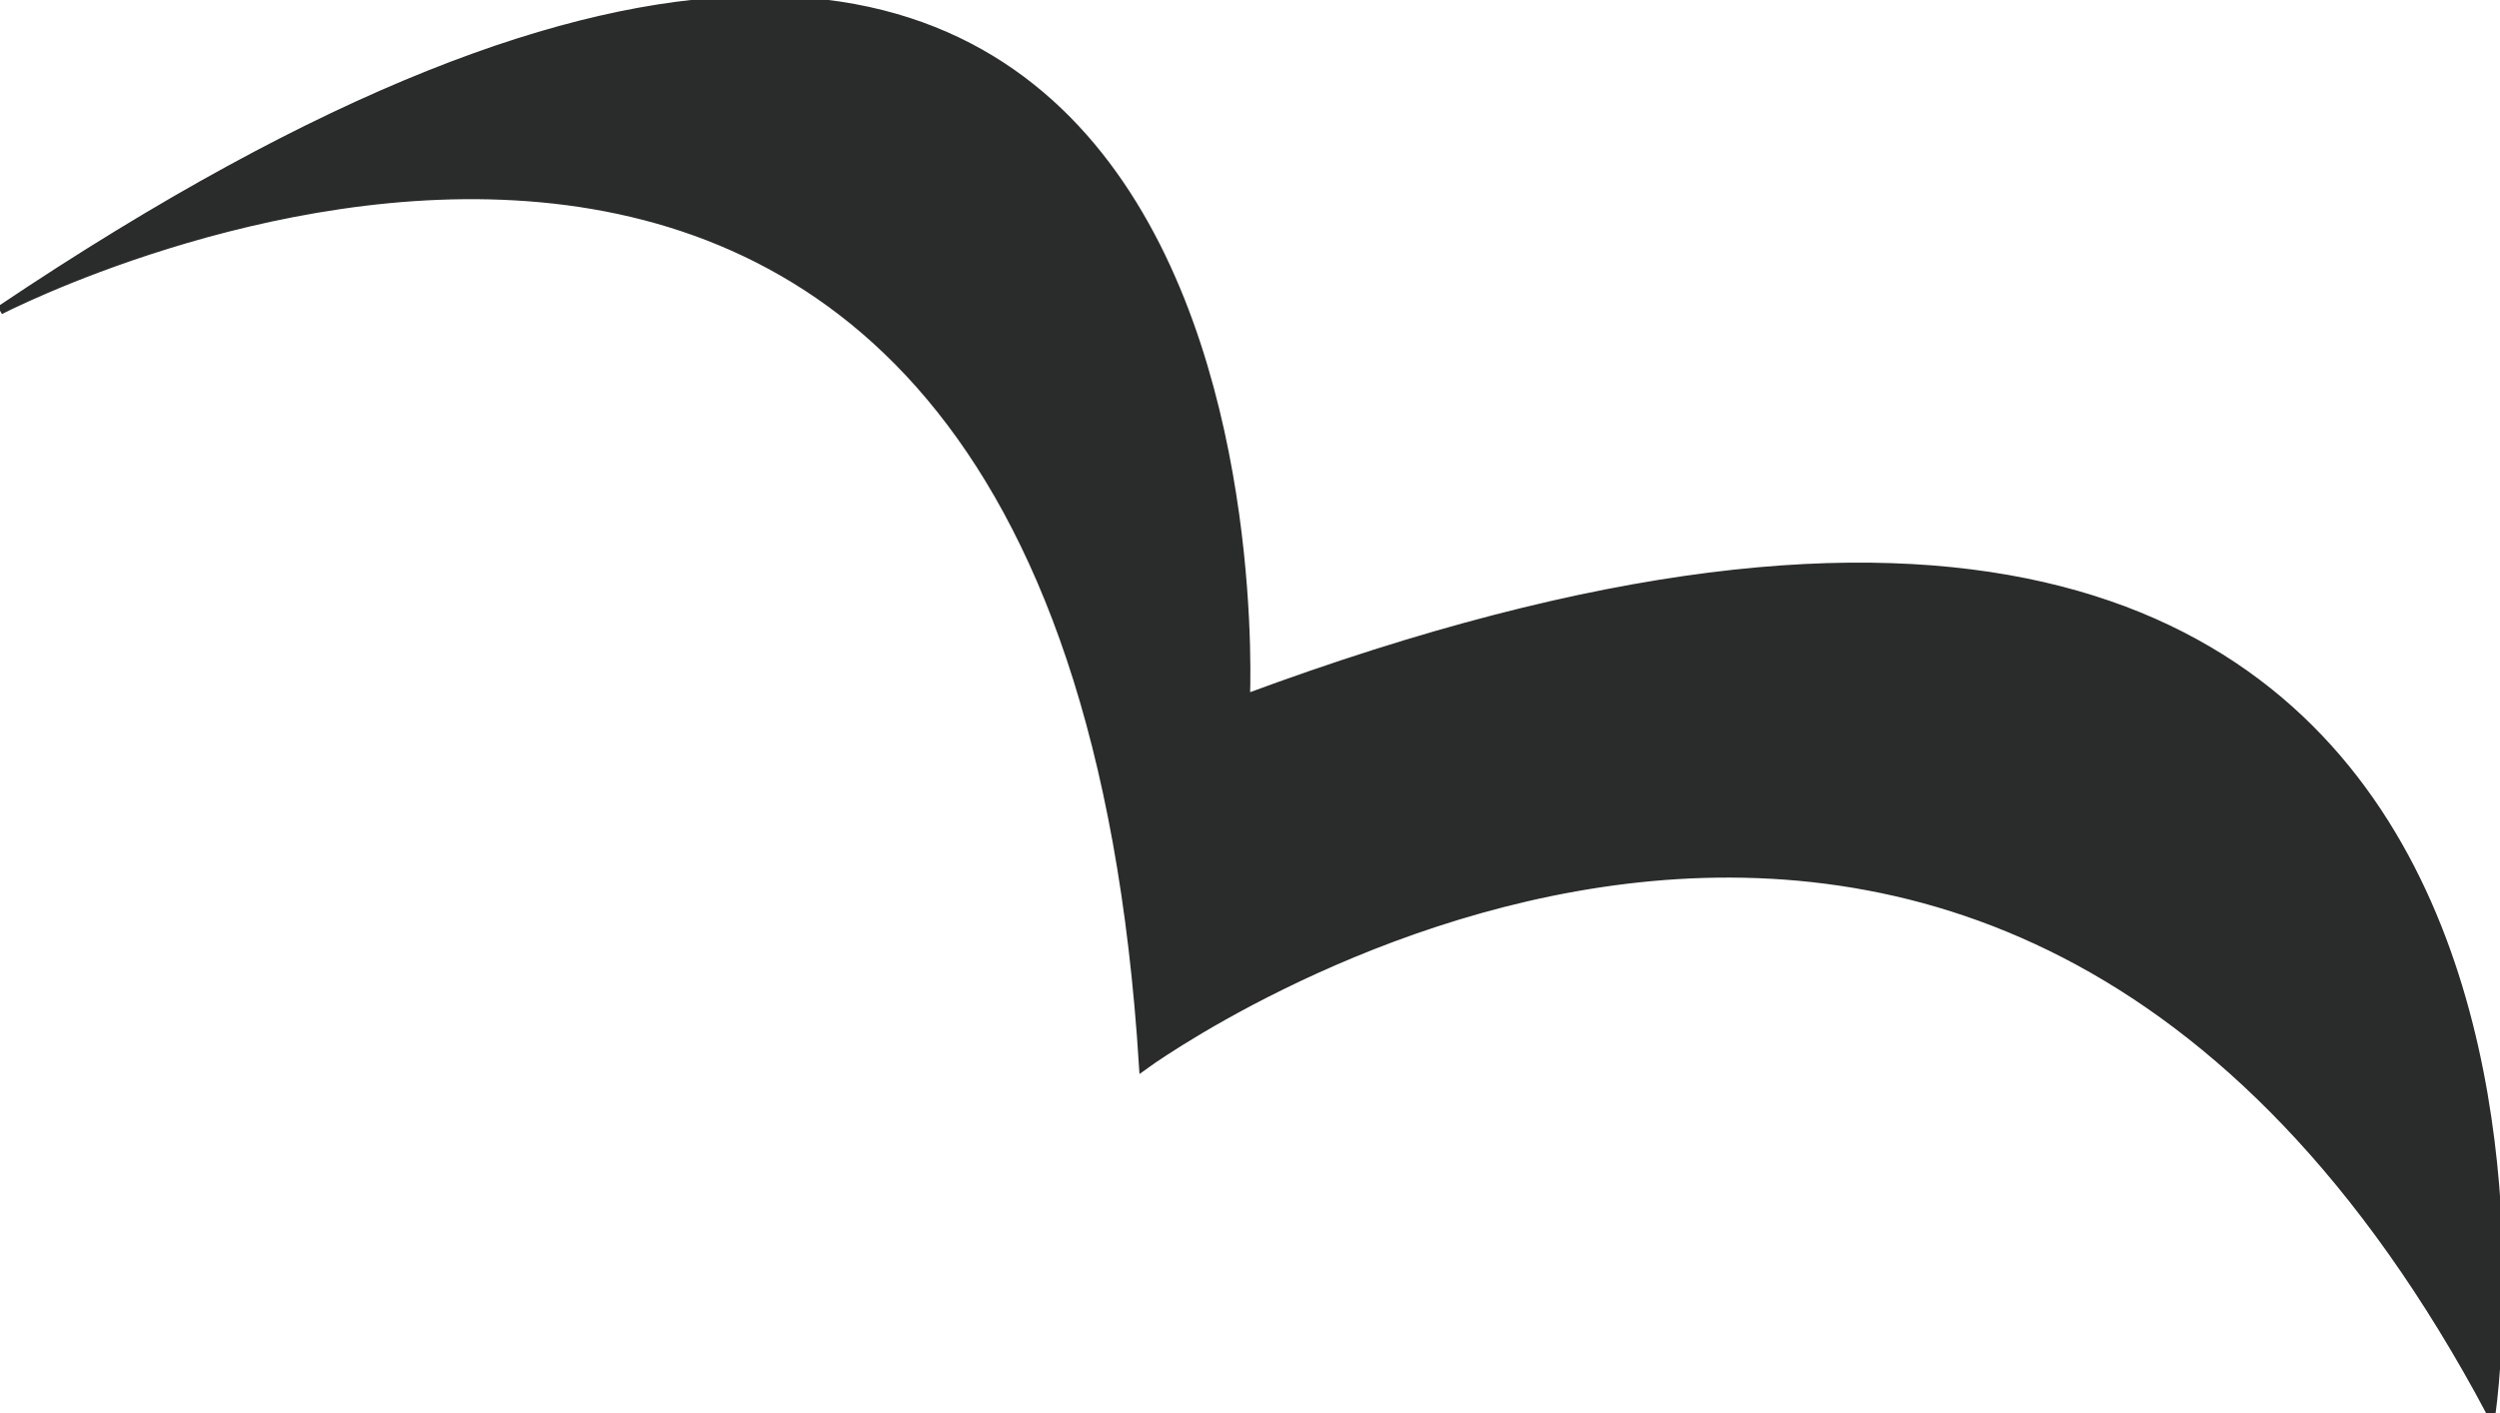
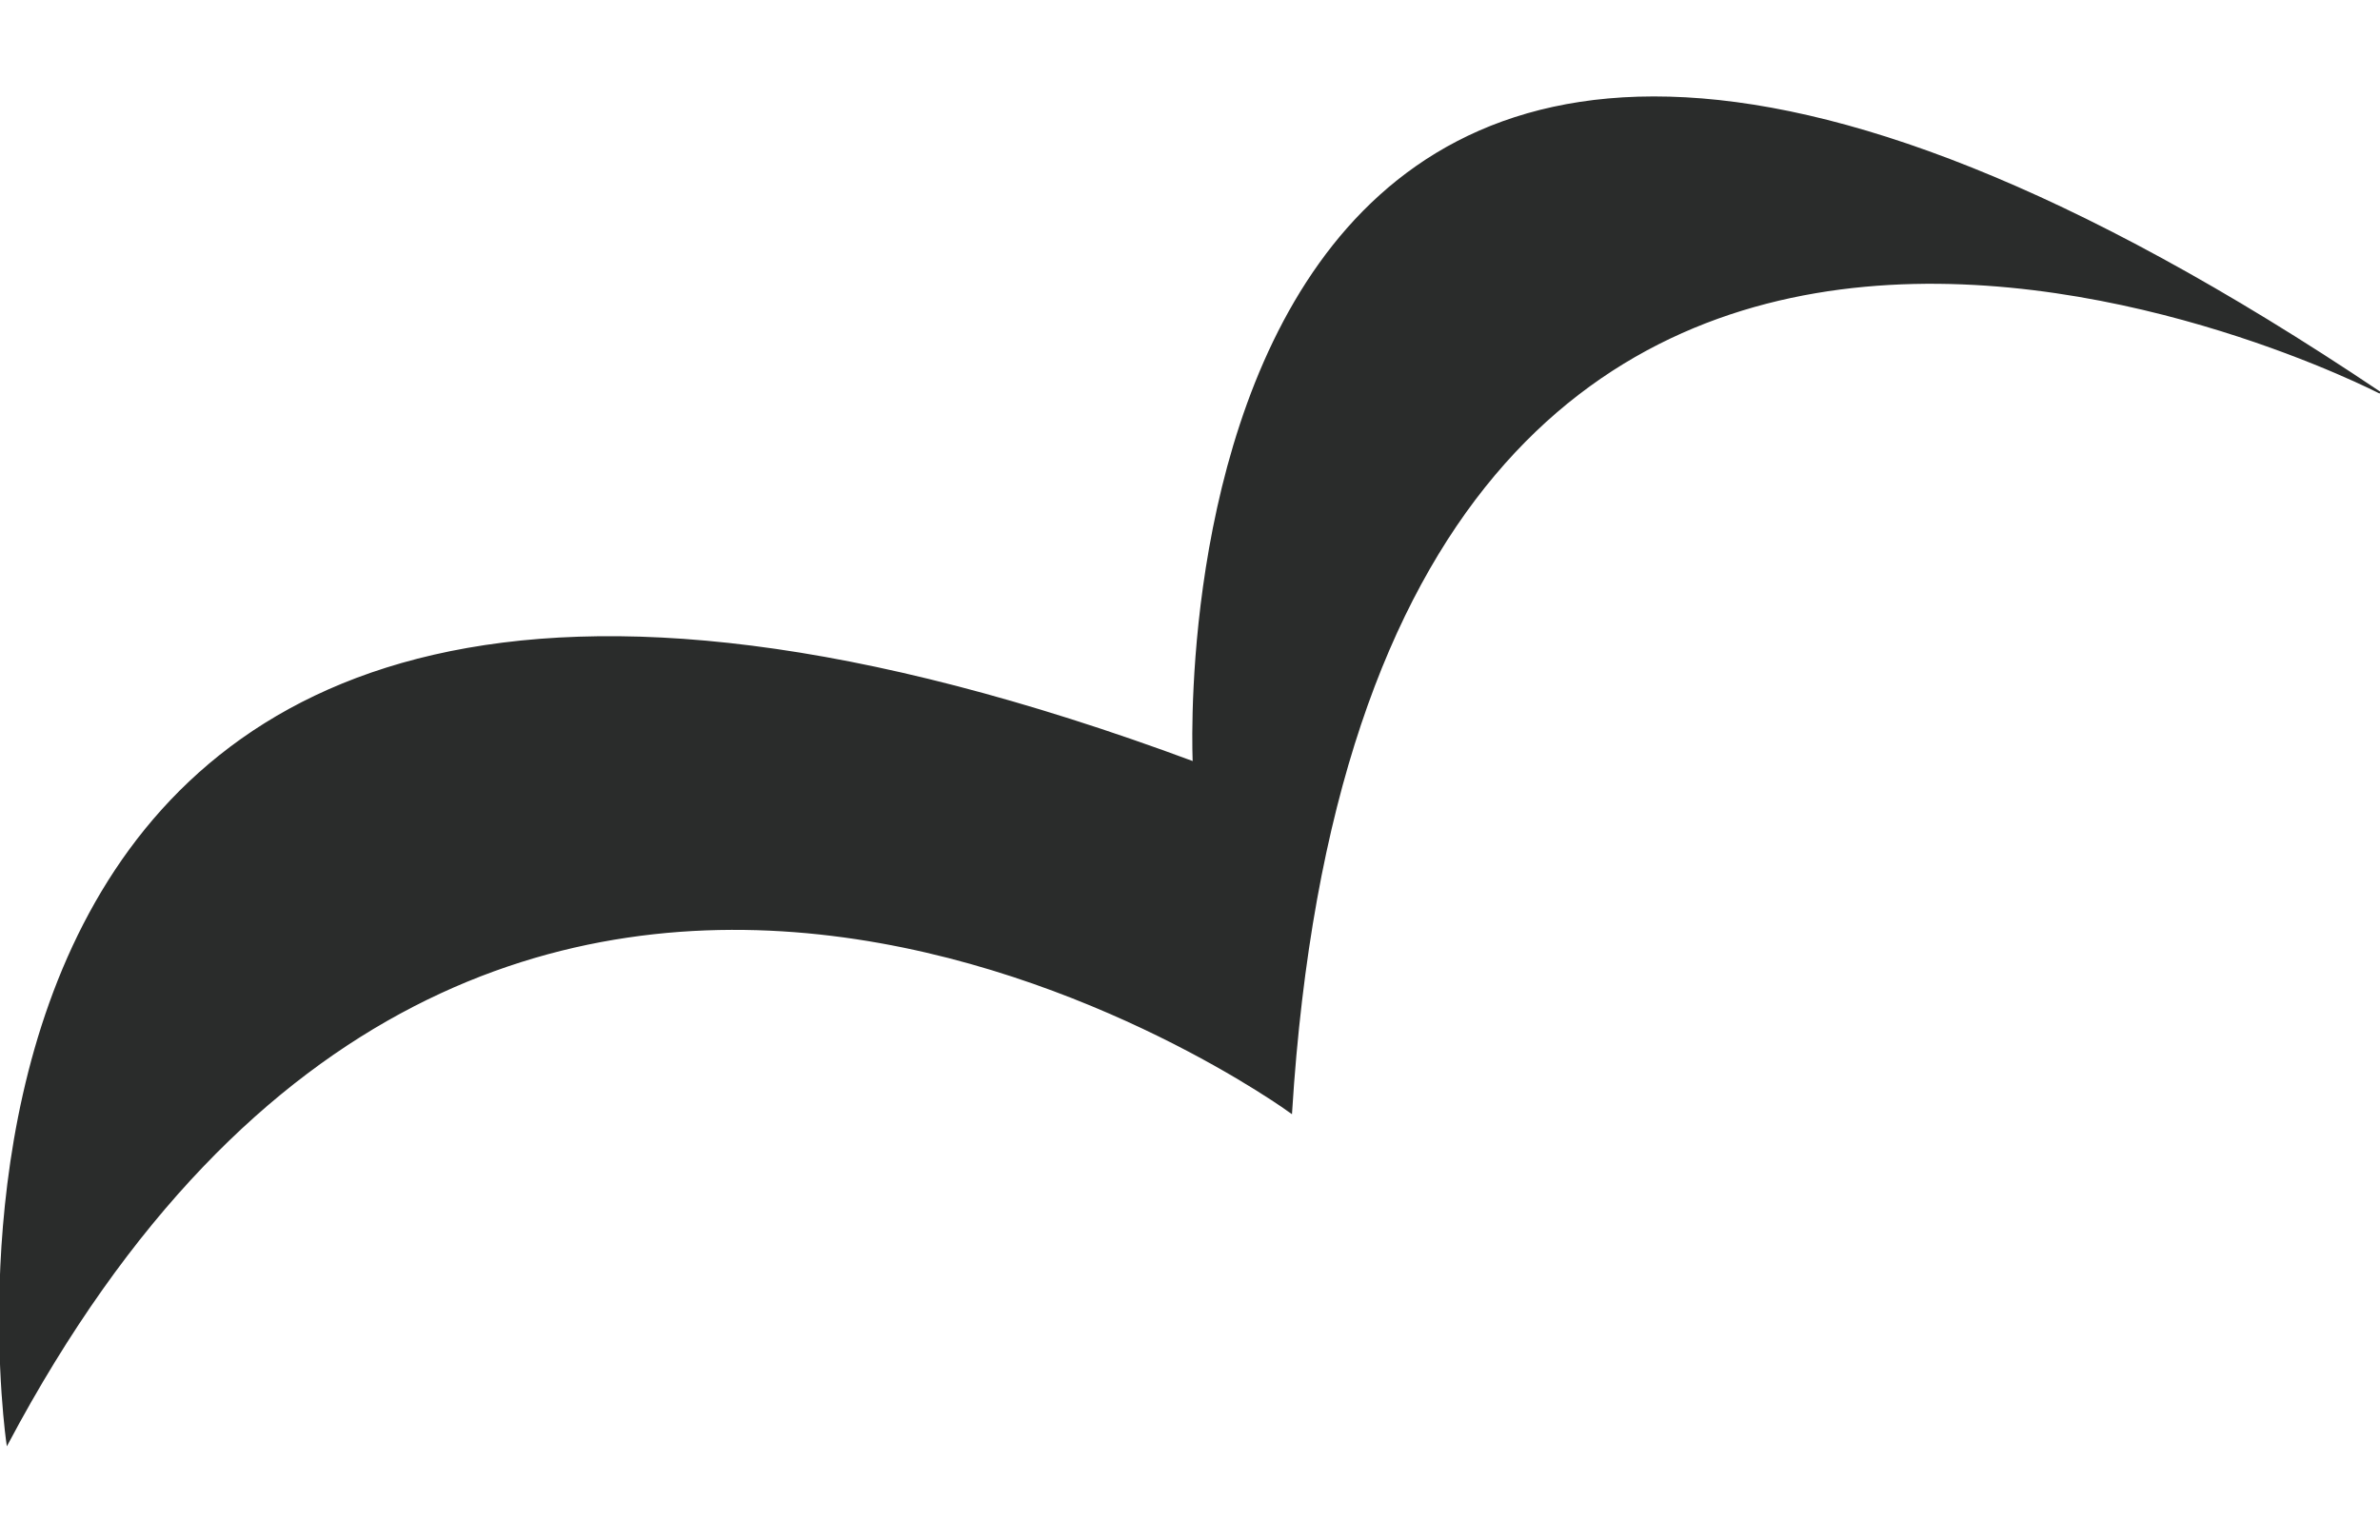
- <svg xmlns="http://www.w3.org/2000/svg" version="1.1" id="Layer_1" x="0px" y="0px" viewBox="0 0 288.3 163" enable-background="new 0 0 288.3 163" xml:space="preserve">
-   <path fill="#2A2C2B" stroke="#2A2C2B" stroke-miterlimit="10" d="M0,35.8c0,0,122.5-63.6,131.9,87.2c0,0,96.6-70.7,155.5,40.1  c0,0,21.2-143.7-143.7-82.5C143.7,80.5,150.8-65.5,0,35.8z" />
+ <svg xmlns="http://www.w3.org/2000/svg" version="1.1" id="Layer_1" x="0px" y="0px" viewBox="0 0 1224 792" enable-background="new 0 0 1224 792" xml:space="preserve">
+   <path fill="#2A2C2B" stroke="#2A2C2B" stroke-miterlimit="10" d="M613.9,392.2C-86.2,132.3,3.8,742.4,3.8,742.4  C253.8,272,664,572.2,664,572.2c39.9-640.2,560-370.2,560-370.2C583.7-228.1,613.9,391.8,613.9,392.2z" />
</svg>
